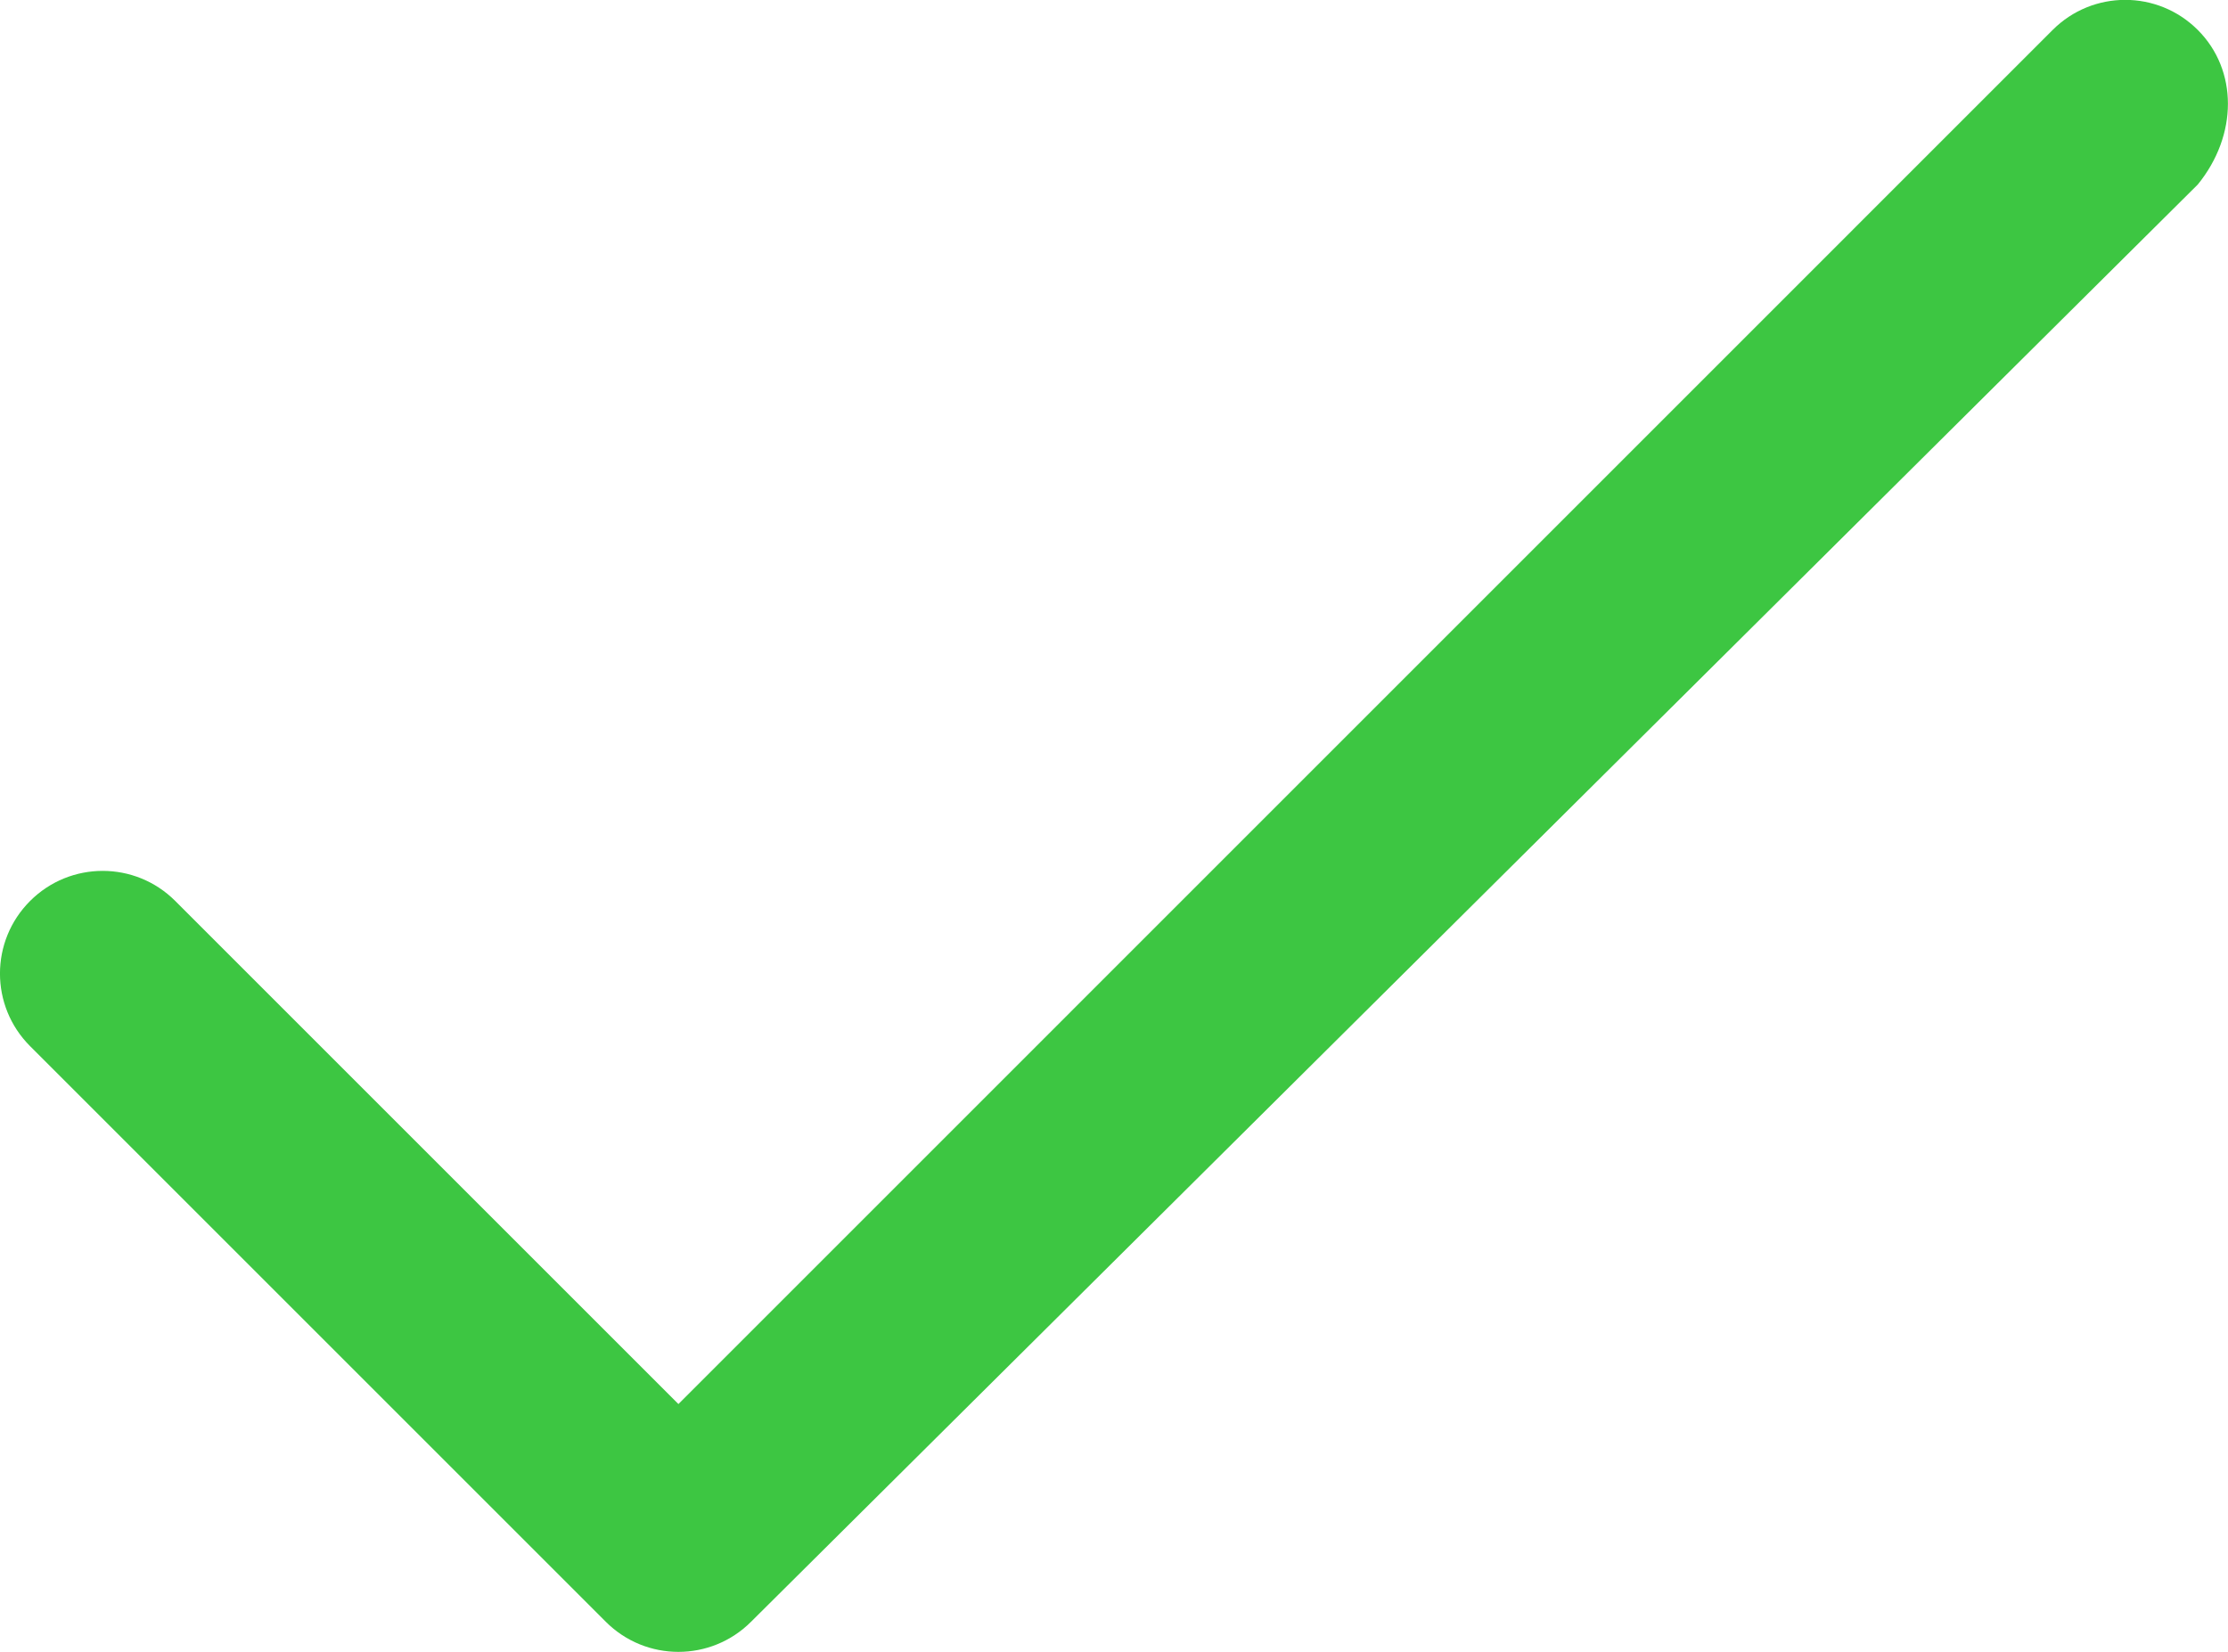
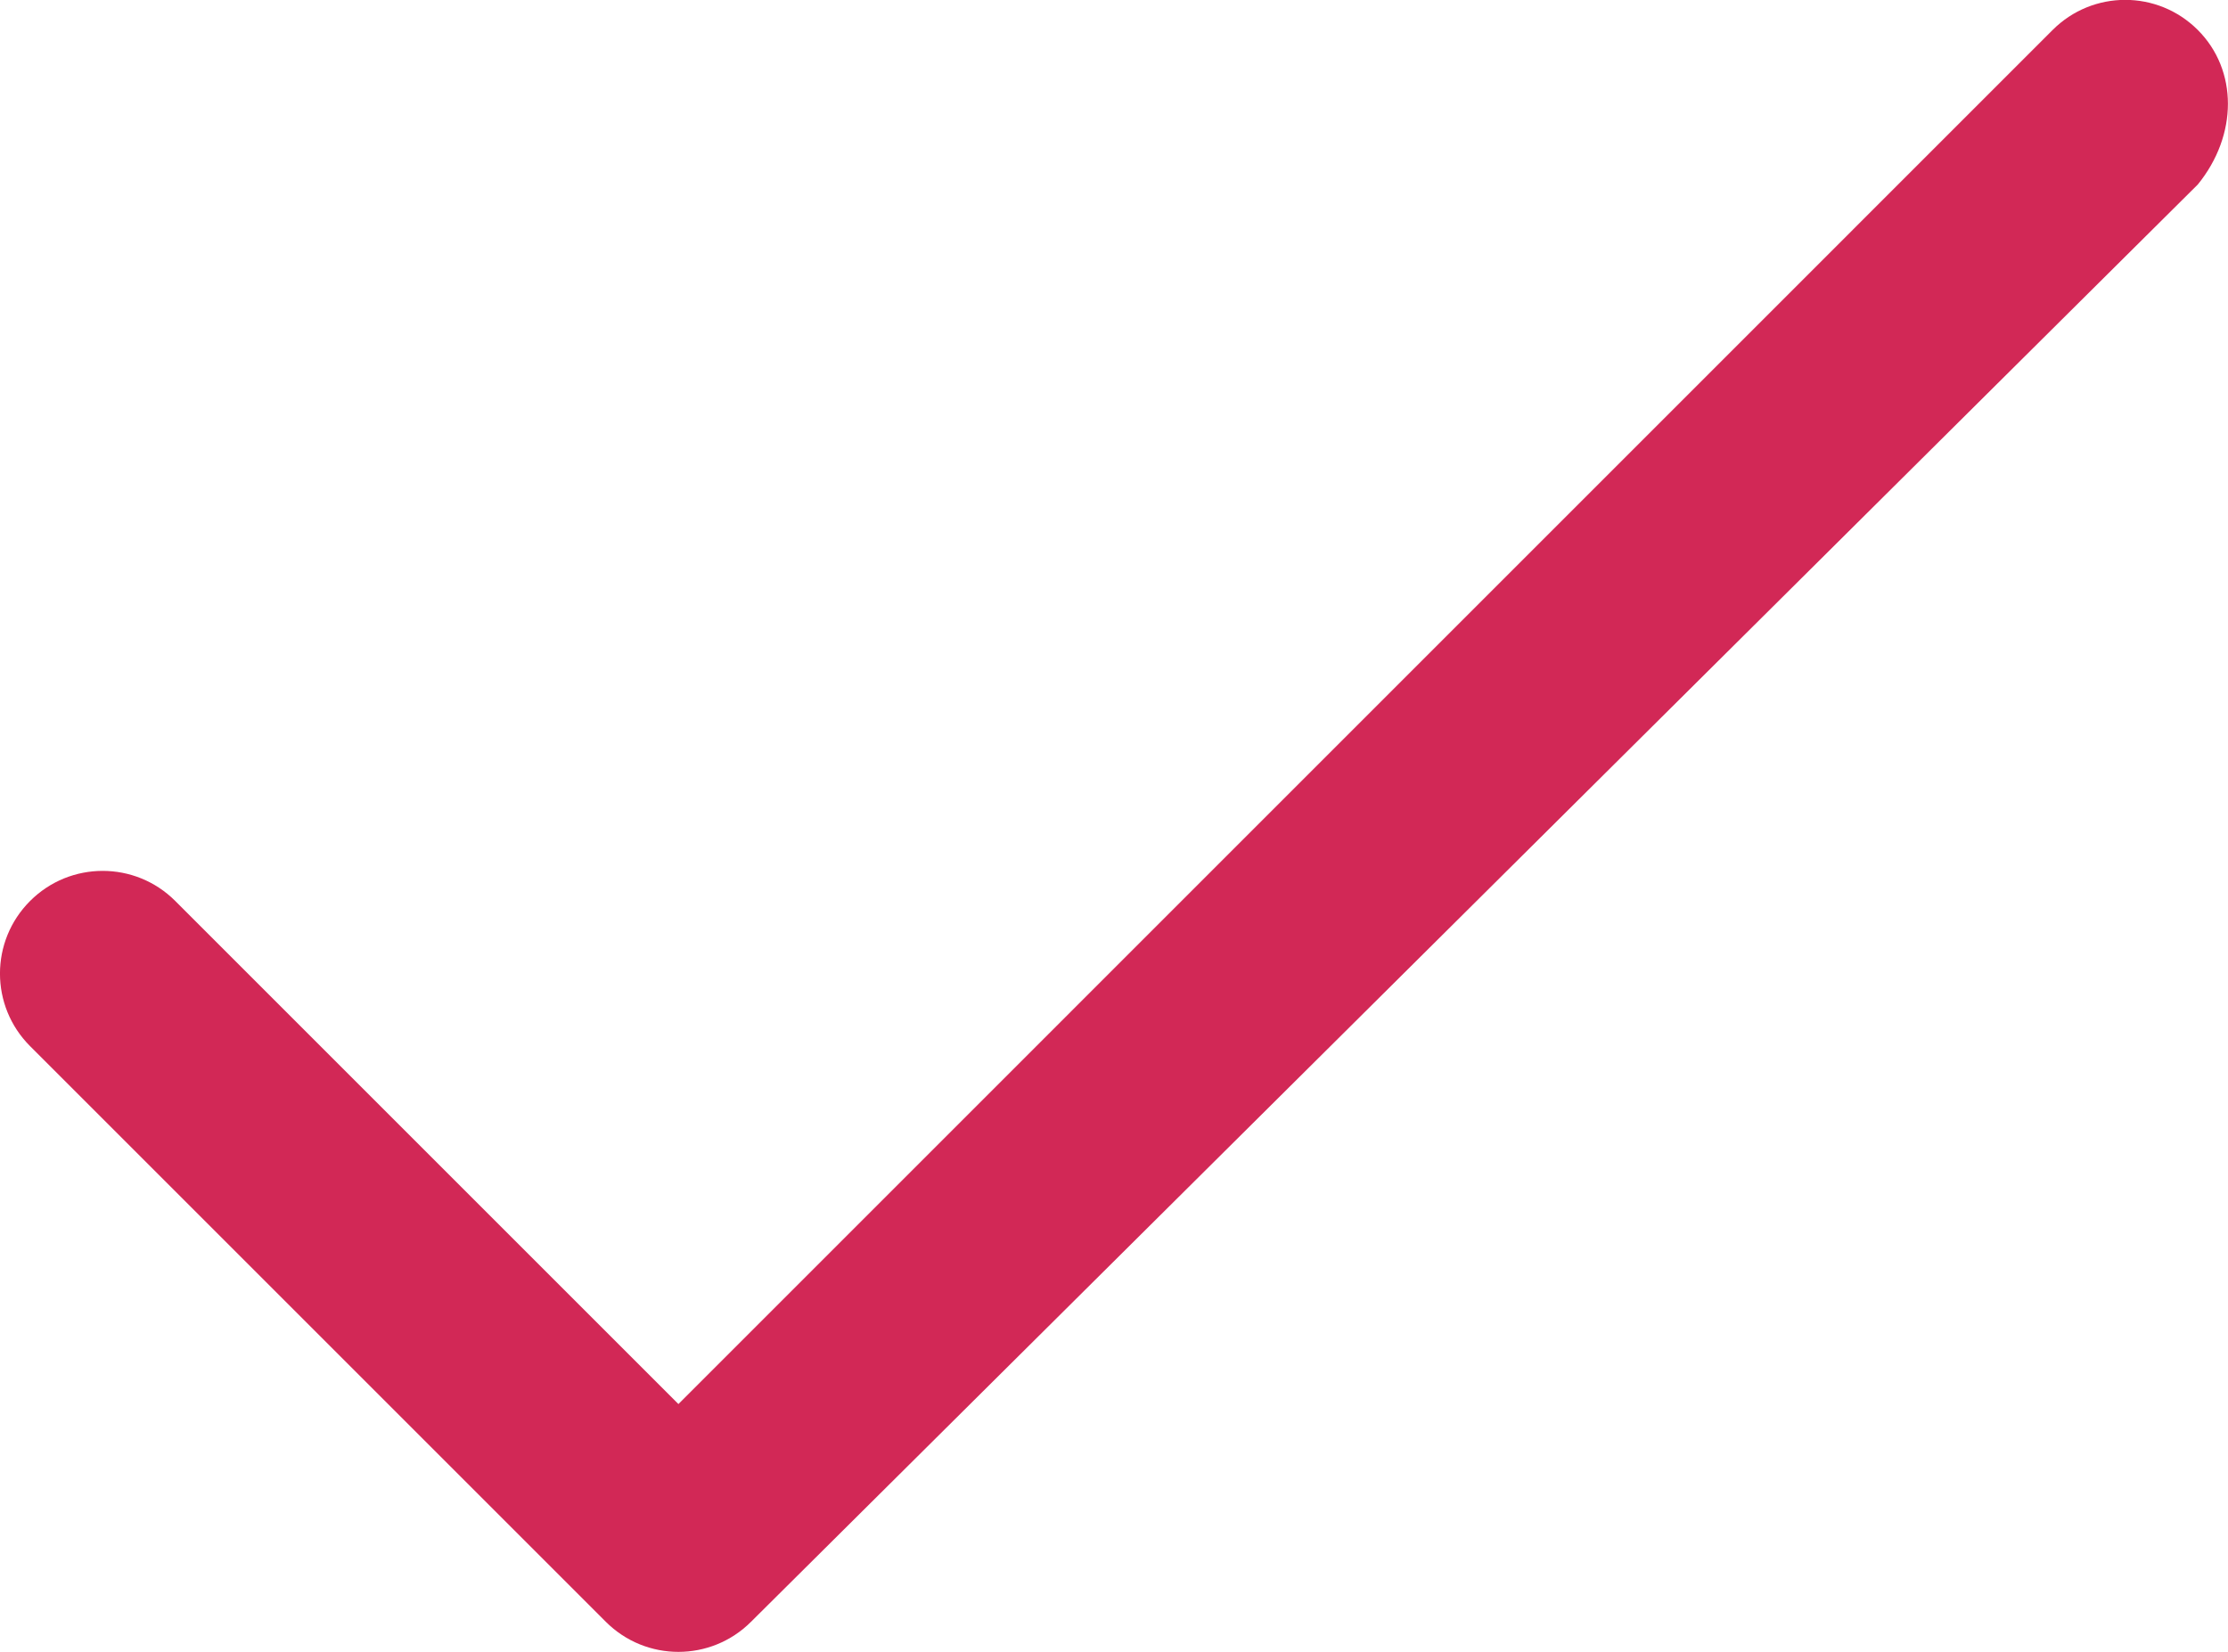
- <svg xmlns="http://www.w3.org/2000/svg" version="1.0" id="Layer_1" x="0px" y="0px" width="21.698px" height="16.09px" viewBox="-82.357 4.875 21.698 16.09" enable-background="new -82.357 4.875 21.698 16.09" xml:space="preserve">
-   <path fill="#3dc642" d="M-60.953,5.167c-0.391-0.391-1.023-0.391-1.414,0L-75.75,18.551l-4.9-4.9c-0.391-0.391-1.023-0.391-1.414,0 s-0.391,1.023,0,1.414l5.607,5.607c0.195,0.195,0.451,0.293,0.707,0.293s0.512-0.098,0.707-0.293l14.09-14.0 C-60.562,6.191-60.562,5.558-60.953,5.167z" stroke-width="20" />
+ <svg xmlns="http://www.w3.org/2000/svg" x="0px" y="0px" width="21.698px" height="16.09px" viewBox="-82.357 4.875 21.698 16.09" enable-background="new -82.357 4.875 21.698 16.09" xml:space="preserve">
+   <path fill="#d22856" d="M-60.953,5.167c-0.391-0.391-1.023-0.391-1.414,0L-75.75,18.551l-4.9-4.9c-0.391-0.391-1.023-0.391-1.414,0 s-0.391,1.023,0,1.414l5.607,5.607c0.195,0.195,0.451,0.293,0.707,0.293s0.512-0.098,0.707-0.293l14.09-14.0 C-60.562,6.191-60.562,5.558-60.953,5.167z" stroke-width="20" />
</svg>
